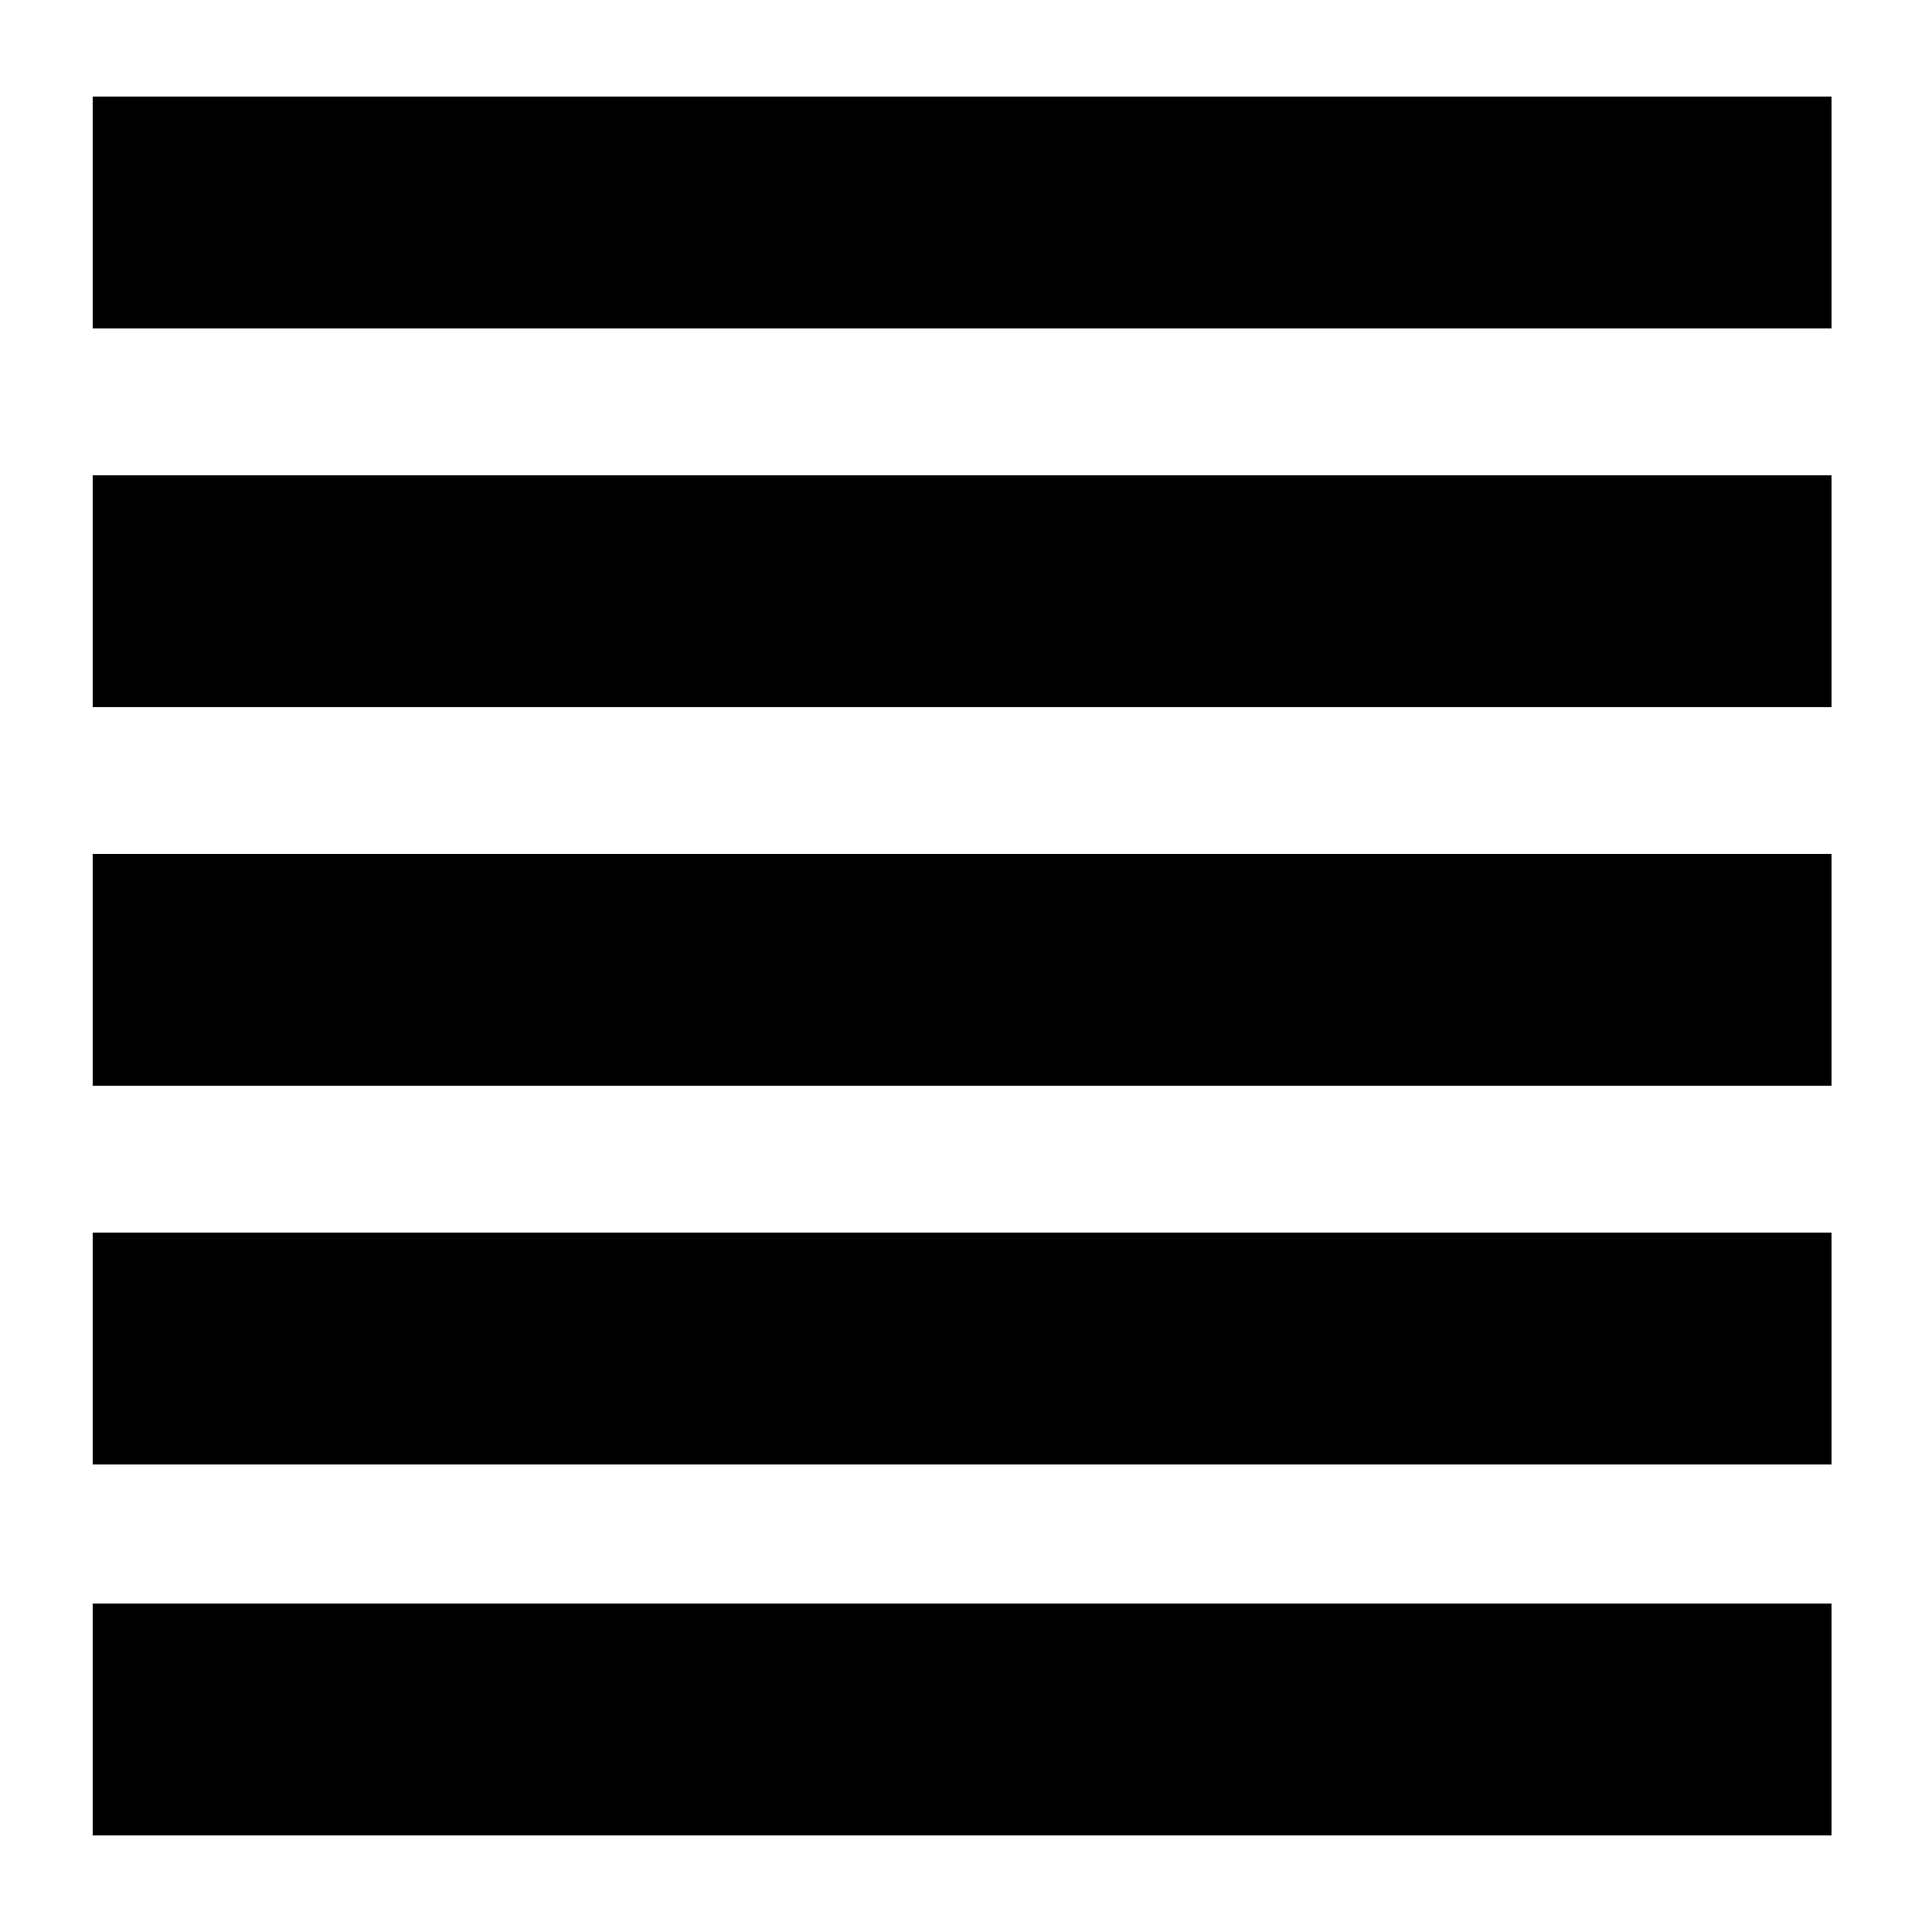
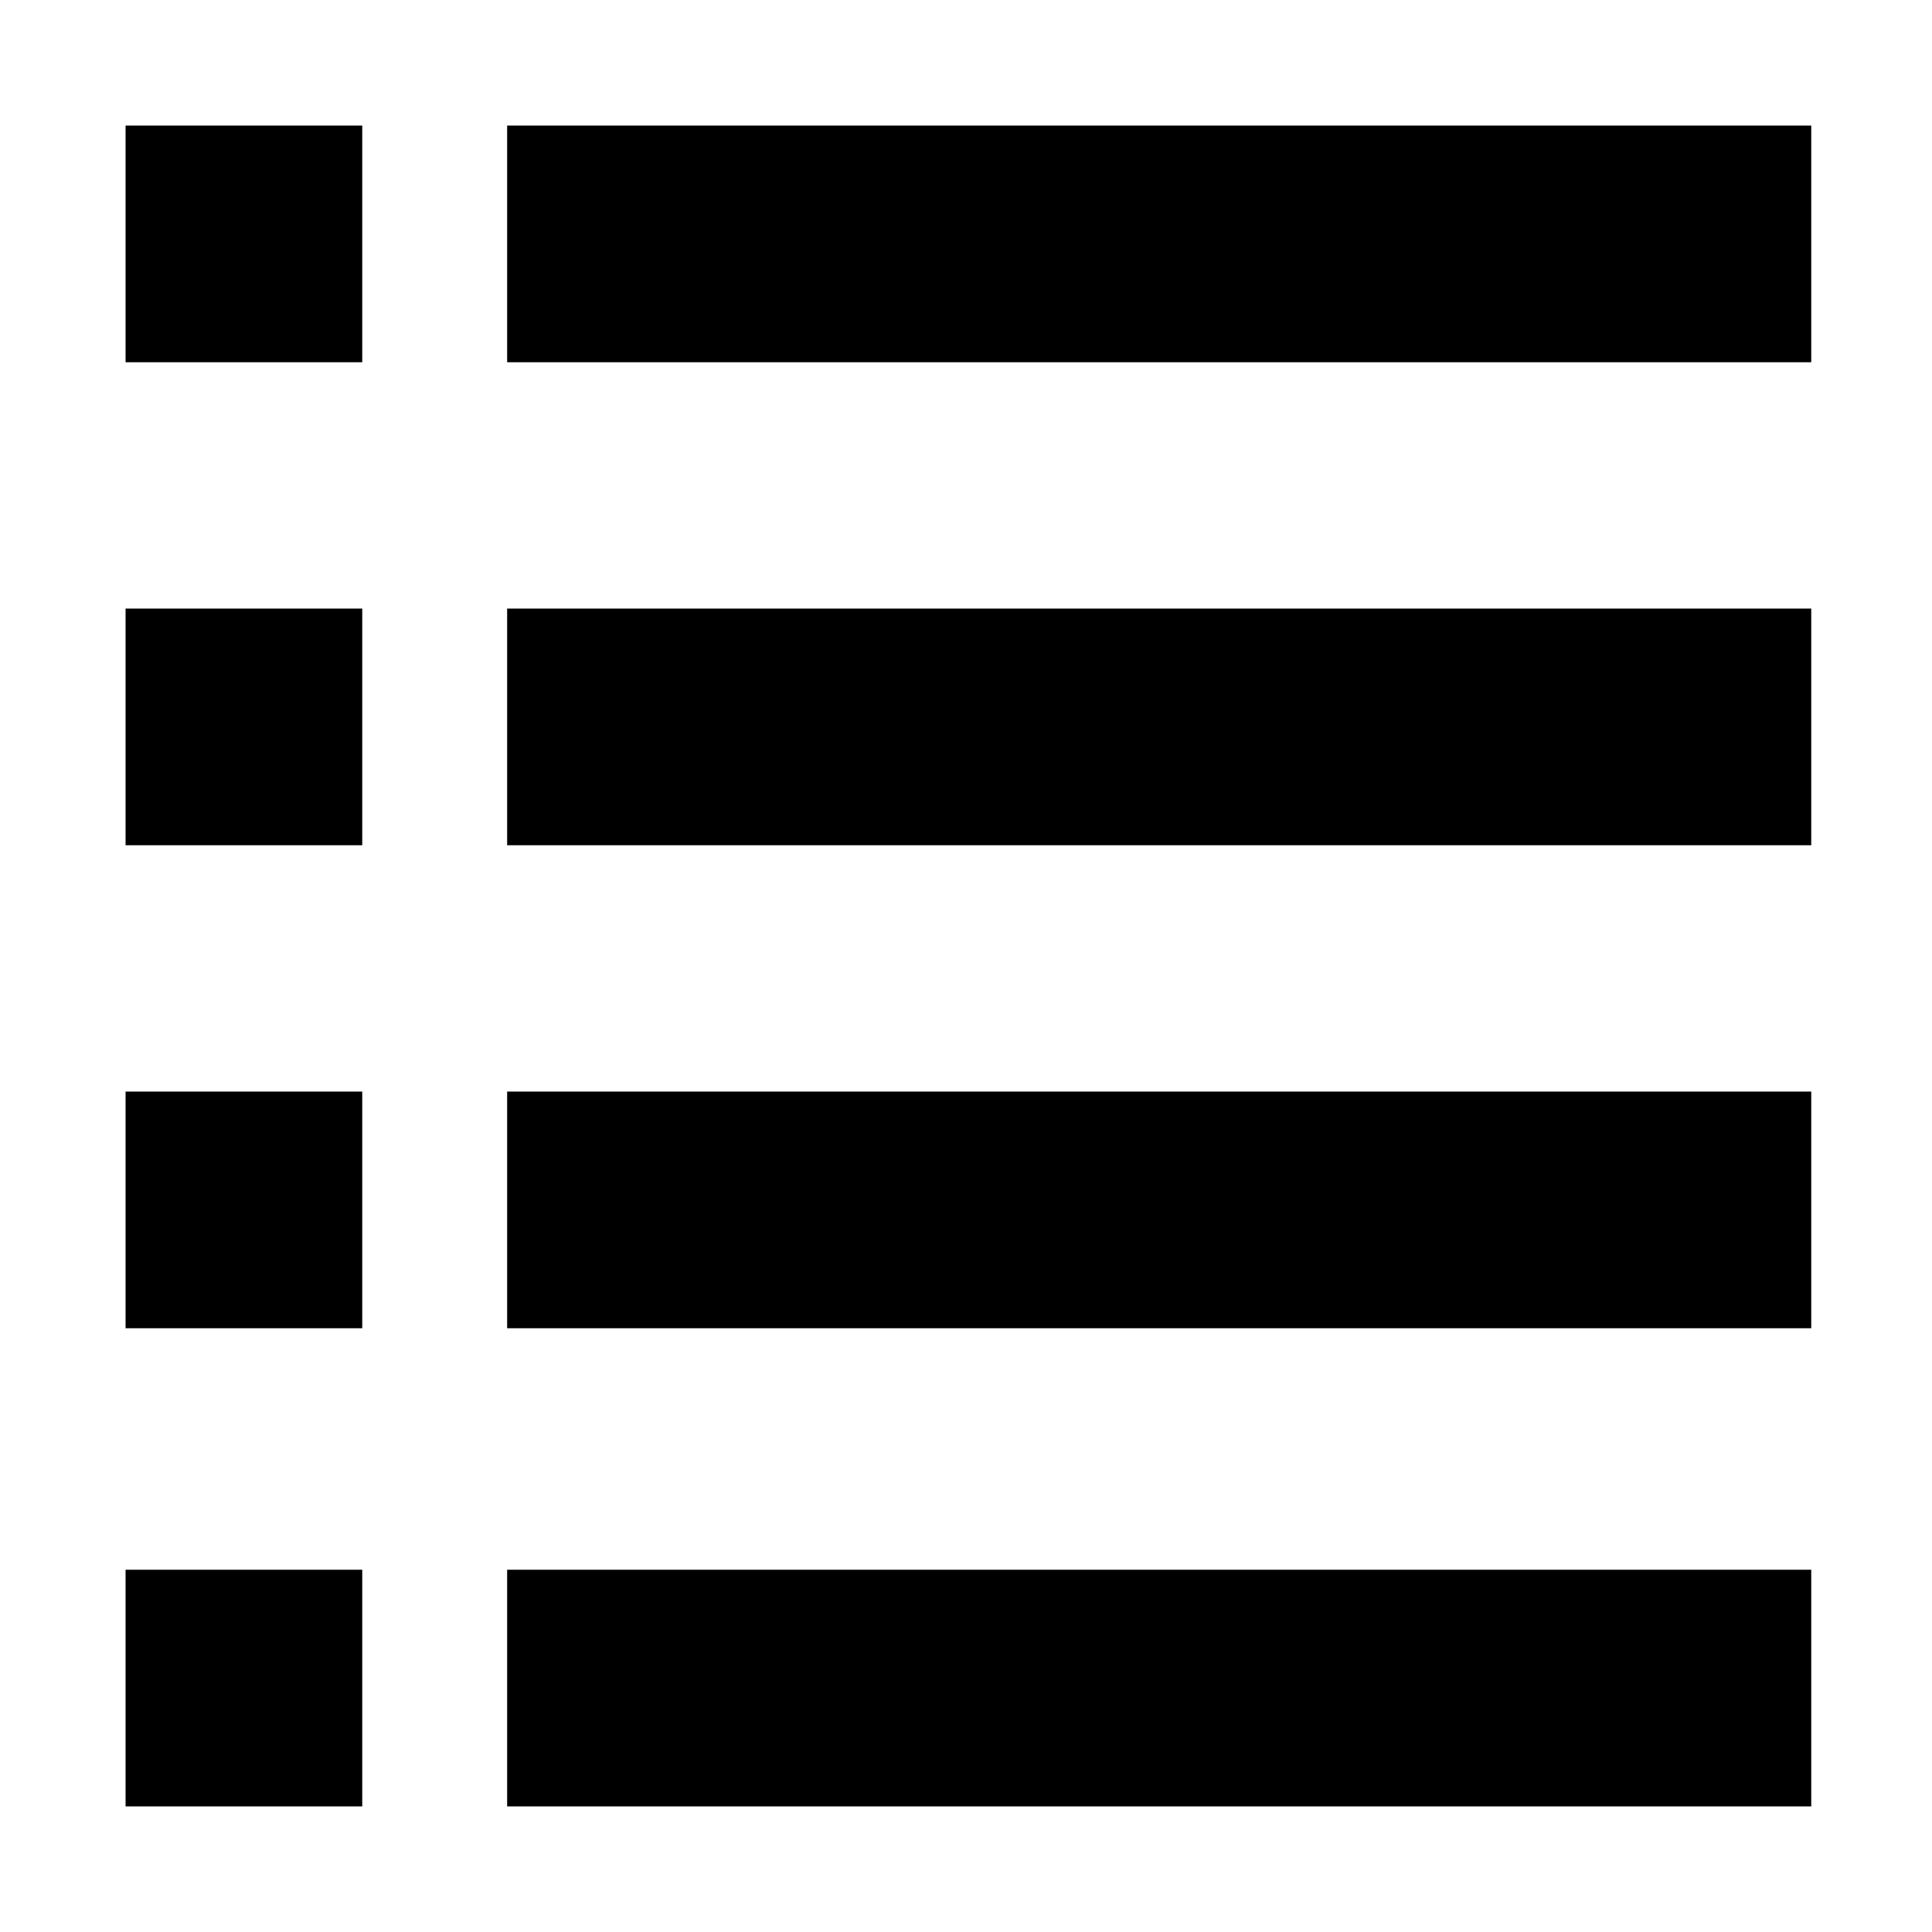
- <svg xmlns="http://www.w3.org/2000/svg" version="1.1" x="0px" y="0px" width="110.43px" height="110.43px" viewBox="0 0 110.43 110.43" enable-background="new 0 0 110.43 110.43" xml:space="preserve">
-   <g id="Rectangle_1_1_" enable-background="new    ">
-     <g id="Rectangle_1">
+ <svg xmlns="http://www.w3.org/2000/svg" version="1.1" x="0px" y="0px" width="88.344px" height="88.344px" viewBox="0 0 88.344 88.344" enable-background="new 0 0 88.344 88.344" xml:space="preserve">
+   <g id="Rectangle_1_copy_4_1_" enable-background="new    ">
+     <g id="Rectangle_1_copy_4">
      <g>
-         <rect x="5.301" y="5.521" width="99.387" height="13.251" />
+         <rect x="23.19" y="5.742" width="59.632" height="10.822" />
      </g>
    </g>
  </g>
-   <g id="Rectangle_1_copy_1_" enable-background="new    ">
-     <g id="Rectangle_1_copy">
+   <g id="Rectangle_1_copy_6_1_" enable-background="new    ">
+     <g id="Rectangle_1_copy_6">
      <g>
-         <rect x="5.301" y="27.166" width="99.387" height="13.251" />
+         <rect x="5.742" y="5.742" width="10.822" height="10.822" />
      </g>
    </g>
  </g>
-   <g id="Rectangle_1_copy_2_1_" enable-background="new    ">
-     <g id="Rectangle_1_copy_2">
+   <g id="Rectangle_1_copy_7_1_" enable-background="new    ">
+     <g id="Rectangle_1_copy_7">
      <g>
-         <rect x="5.301" y="48.81" width="99.387" height="13.251" />
+         <rect x="23.19" y="27.828" width="59.632" height="10.822" />
      </g>
    </g>
  </g>
-   <g id="Rectangle_1_copy_3_1_" enable-background="new    ">
-     <g id="Rectangle_1_copy_3">
+   <g id="Rectangle_1_copy_8_1_" enable-background="new    ">
+     <g id="Rectangle_1_copy_8">
      <g>
-         <rect x="5.301" y="70.454" width="99.387" height="13.252" />
+         <rect x="5.742" y="27.828" width="10.822" height="10.822" />
      </g>
    </g>
  </g>
-   <g id="Rectangle_1_copy_4_1_" enable-background="new    ">
-     <g id="Rectangle_1_copy_4">
+   <g id="Rectangle_1_copy_11_1_" enable-background="new    ">
+     <g id="Rectangle_1_copy_11">
      <g>
-         <rect x="5.301" y="91.656" width="99.387" height="13.252" />
+         <rect x="23.19" y="49.914" width="59.632" height="10.822" />
+       </g>
+     </g>
+   </g>
+   <g id="Rectangle_1_copy_12_1_" enable-background="new    ">
+     <g id="Rectangle_1_copy_12">
+       <g>
+         <rect x="5.742" y="49.914" width="10.822" height="10.822" />
+       </g>
+     </g>
+   </g>
+   <g id="Rectangle_1_copy_13_1_" enable-background="new    ">
+     <g id="Rectangle_1_copy_13">
+       <g>
+         <rect x="23.19" y="71.779" width="59.632" height="10.822" />
+       </g>
+     </g>
+   </g>
+   <g id="Rectangle_1_copy_14_1_" enable-background="new    ">
+     <g id="Rectangle_1_copy_14">
+       <g>
+         <rect x="5.742" y="71.779" width="10.822" height="10.822" />
      </g>
    </g>
  </g>
</svg>
